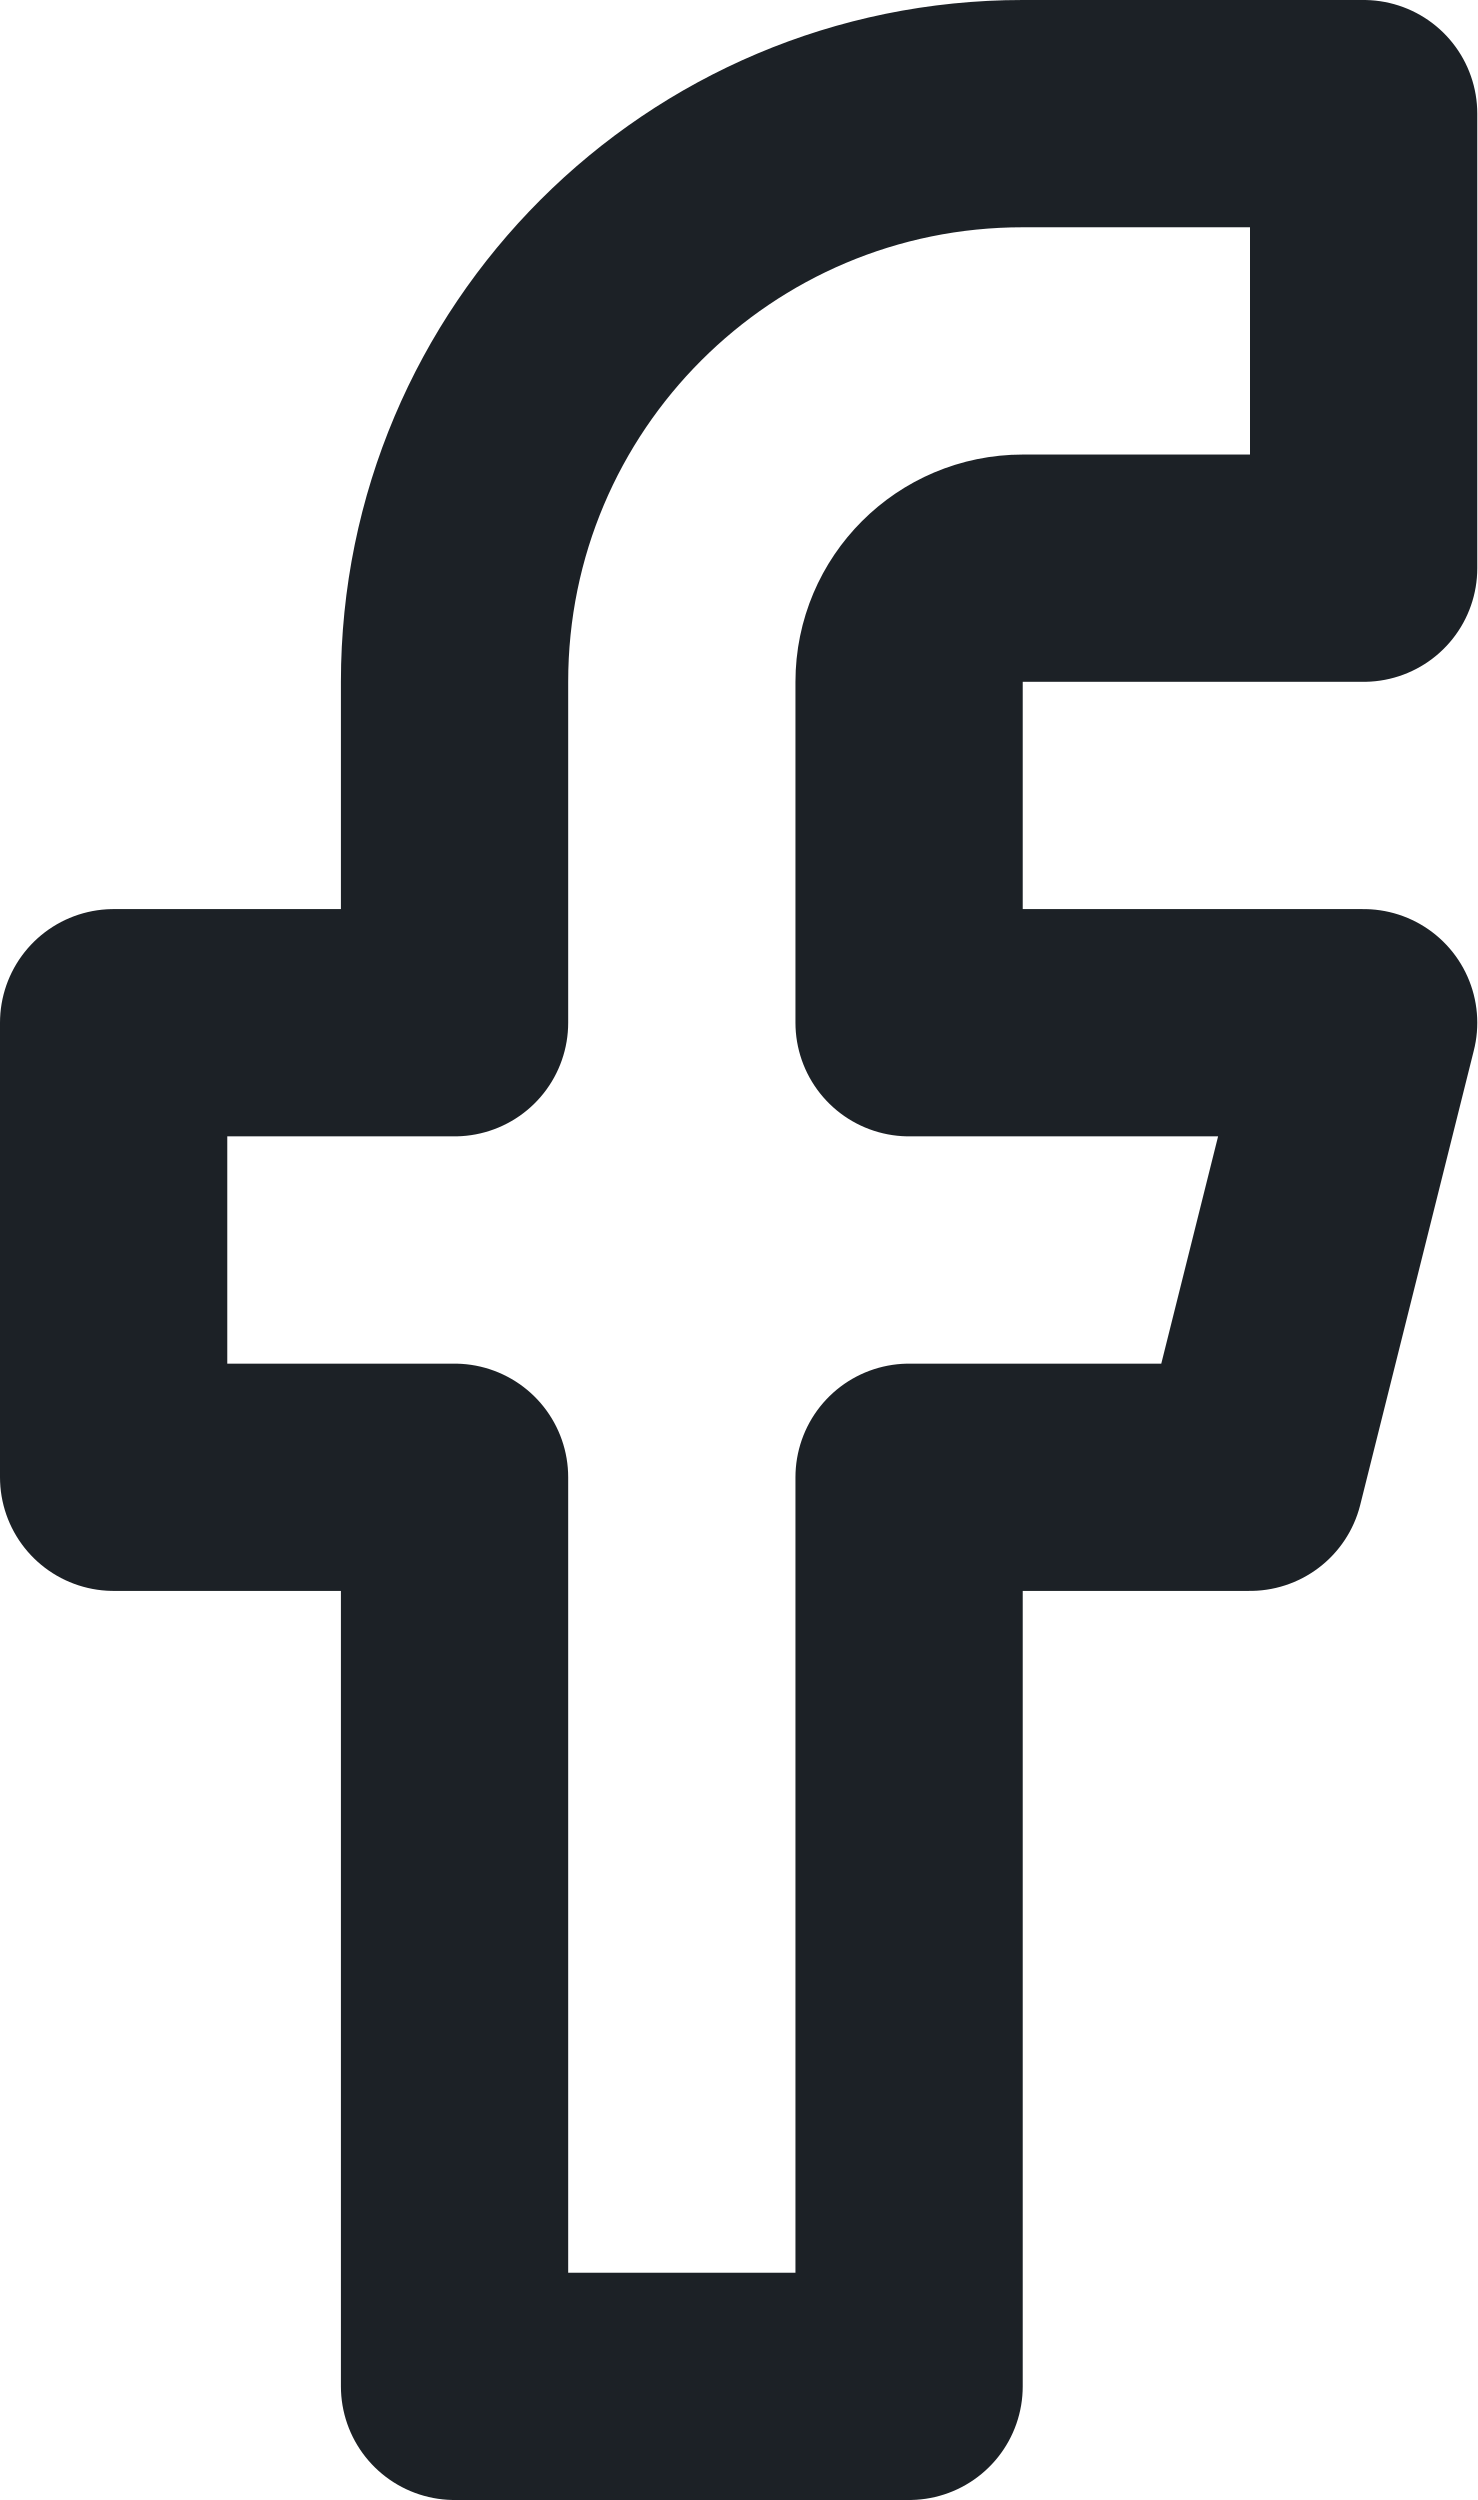
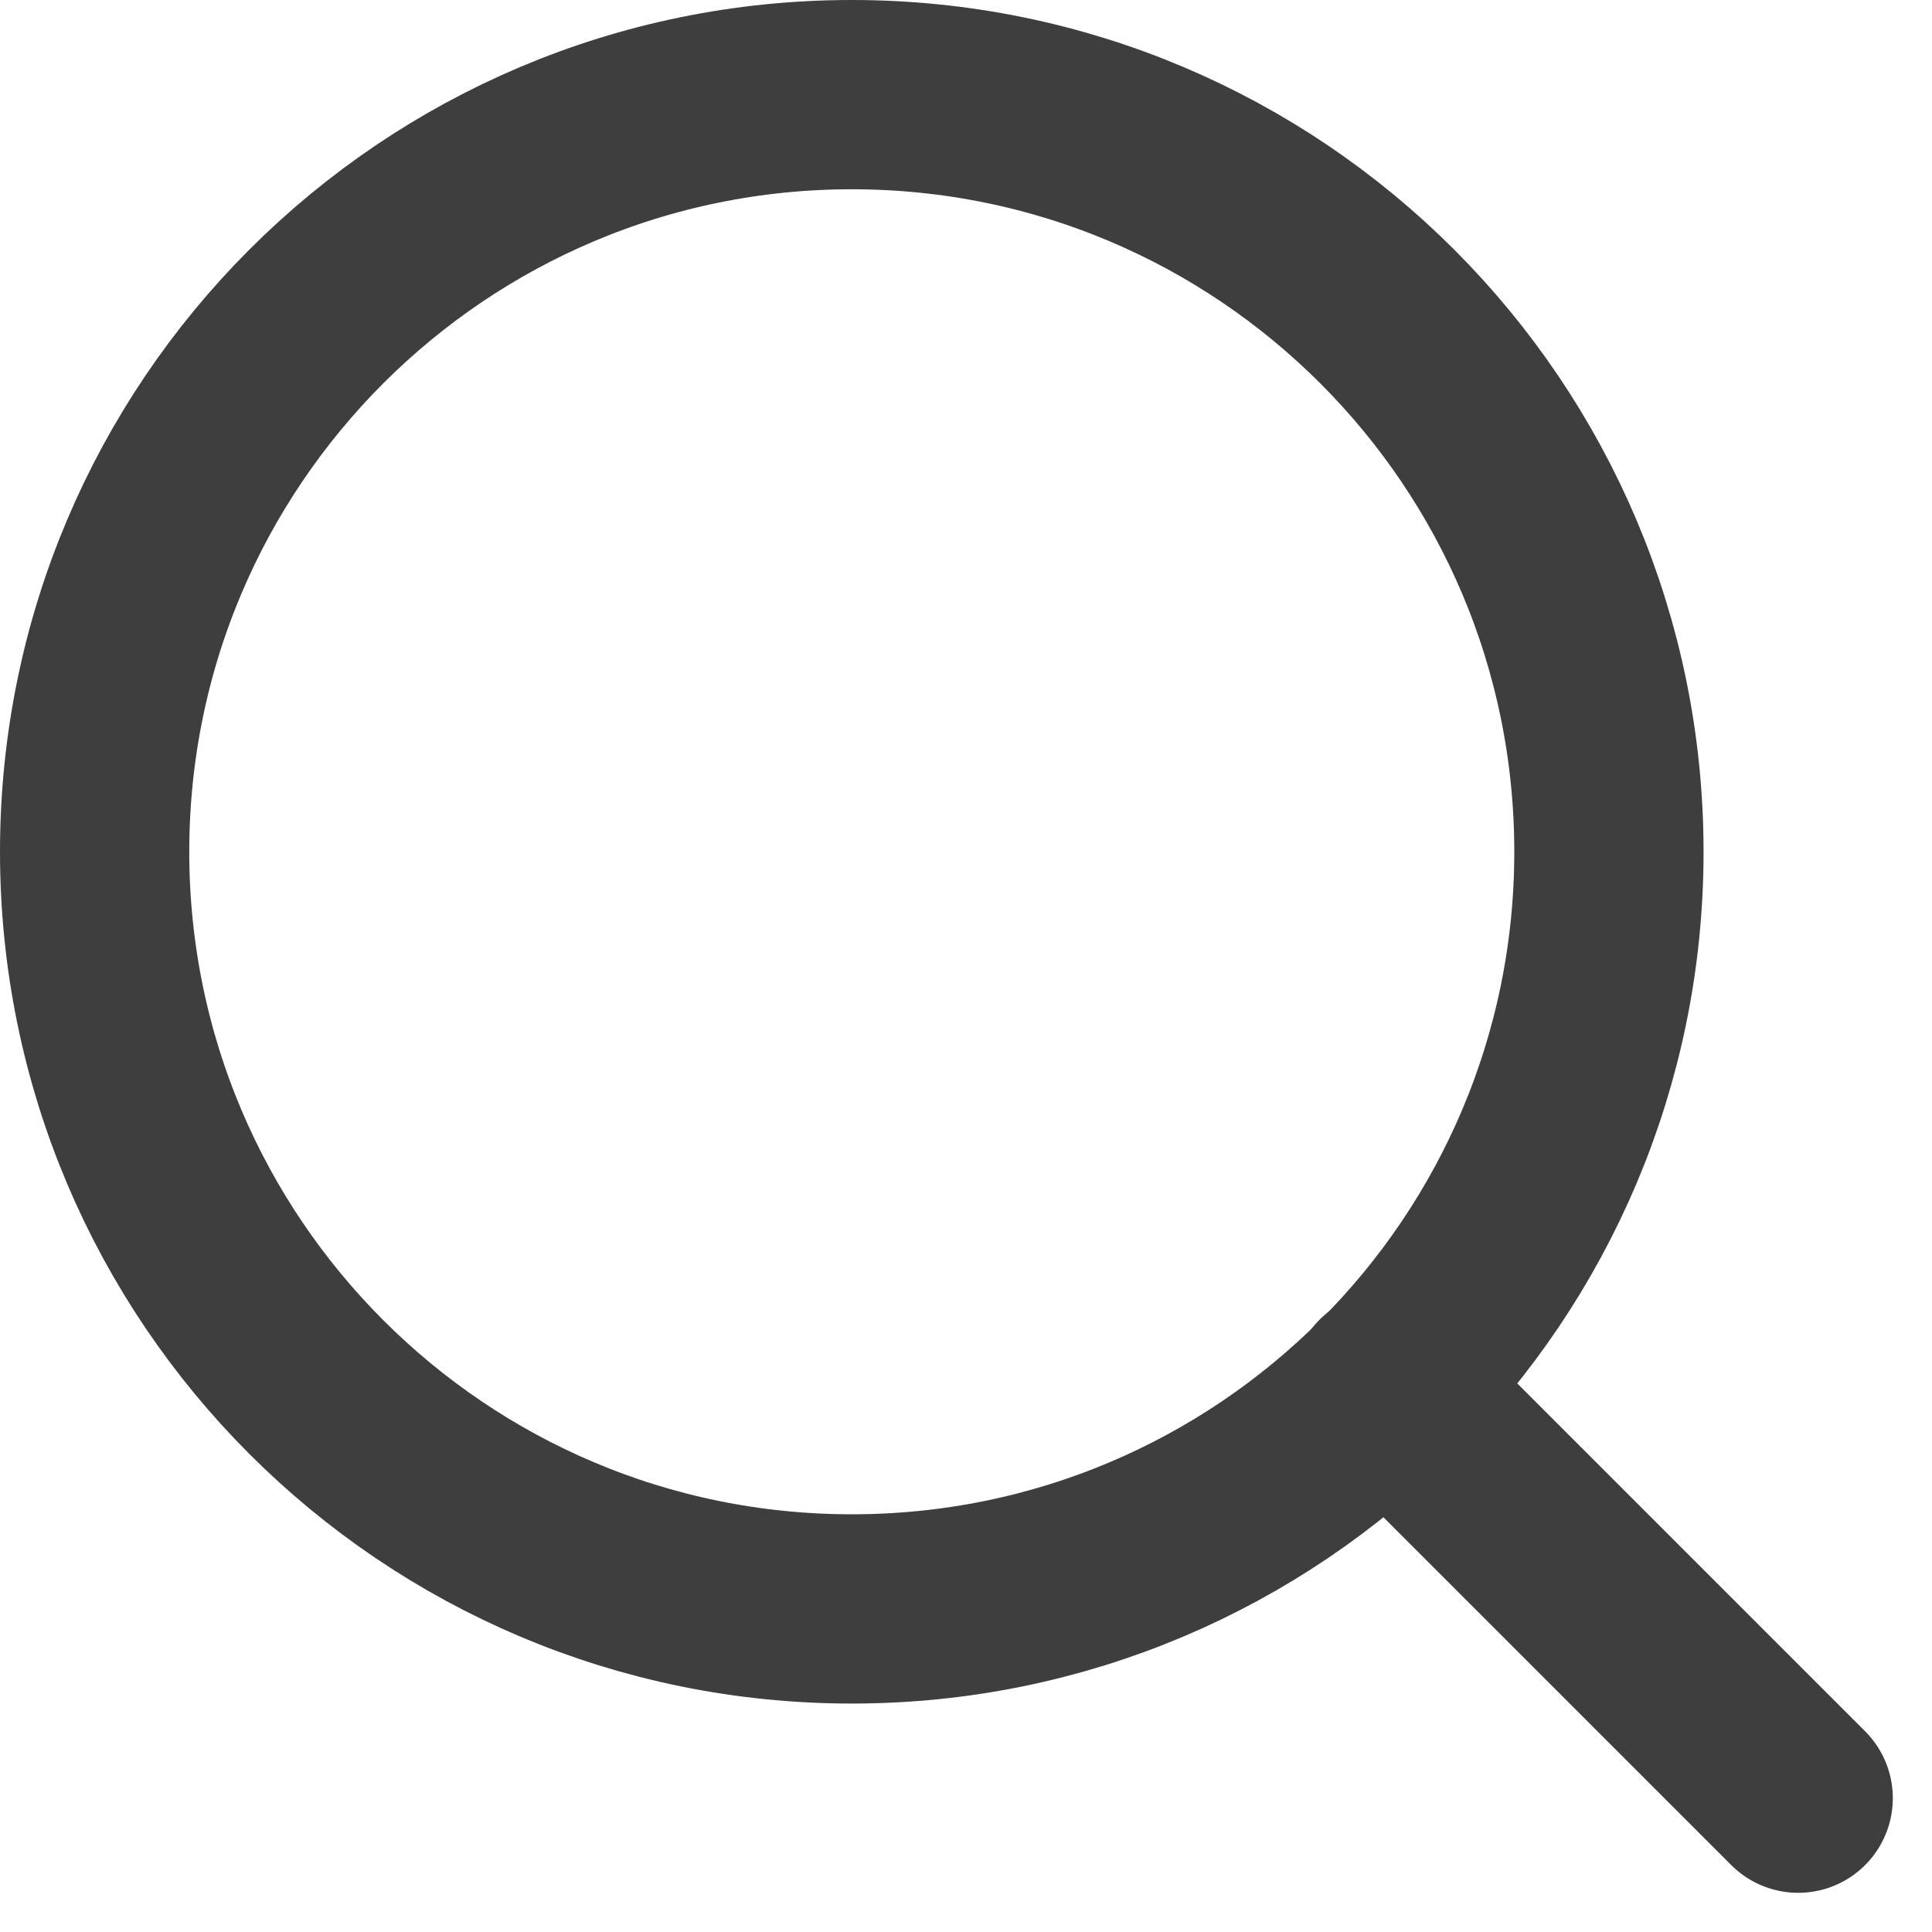
- <svg xmlns="http://www.w3.org/2000/svg" width="13" height="22" viewBox="0 0 13 22">
+ <svg xmlns="http://www.w3.org/2000/svg" width="22.682" height="22.682" viewBox="0 0 22.682 22.682">
  <defs>
-     <style>.a{fill:none;stroke:#1c2126;stroke-linecap:round;stroke-linejoin:round;stroke-width:2px;}</style>
+     <style>.a{fill:none;stroke:#3e3e3e;stroke-linecap:round;stroke-linejoin:round;stroke-width:2.222px;}</style>
  </defs>
-   <g transform="translate(1 1)">
-     <path class="a" d="M18,2H15a5,5,0,0,0-5,5v3H7v4h3v8h4V14h3l1-4H14V7a1,1,0,0,1,1-1h3Z" transform="translate(-7 -2)" />
+   <g transform="translate(3.849 3.611)">
+     <circle class="a" cx="8.889" cy="8.889" r="8.889" transform="translate(-2.738 -2.5)" />
+     <line class="a" x1="4.833" y1="4.833" transform="translate(12.429 12.667)" />
  </g>
</svg>
